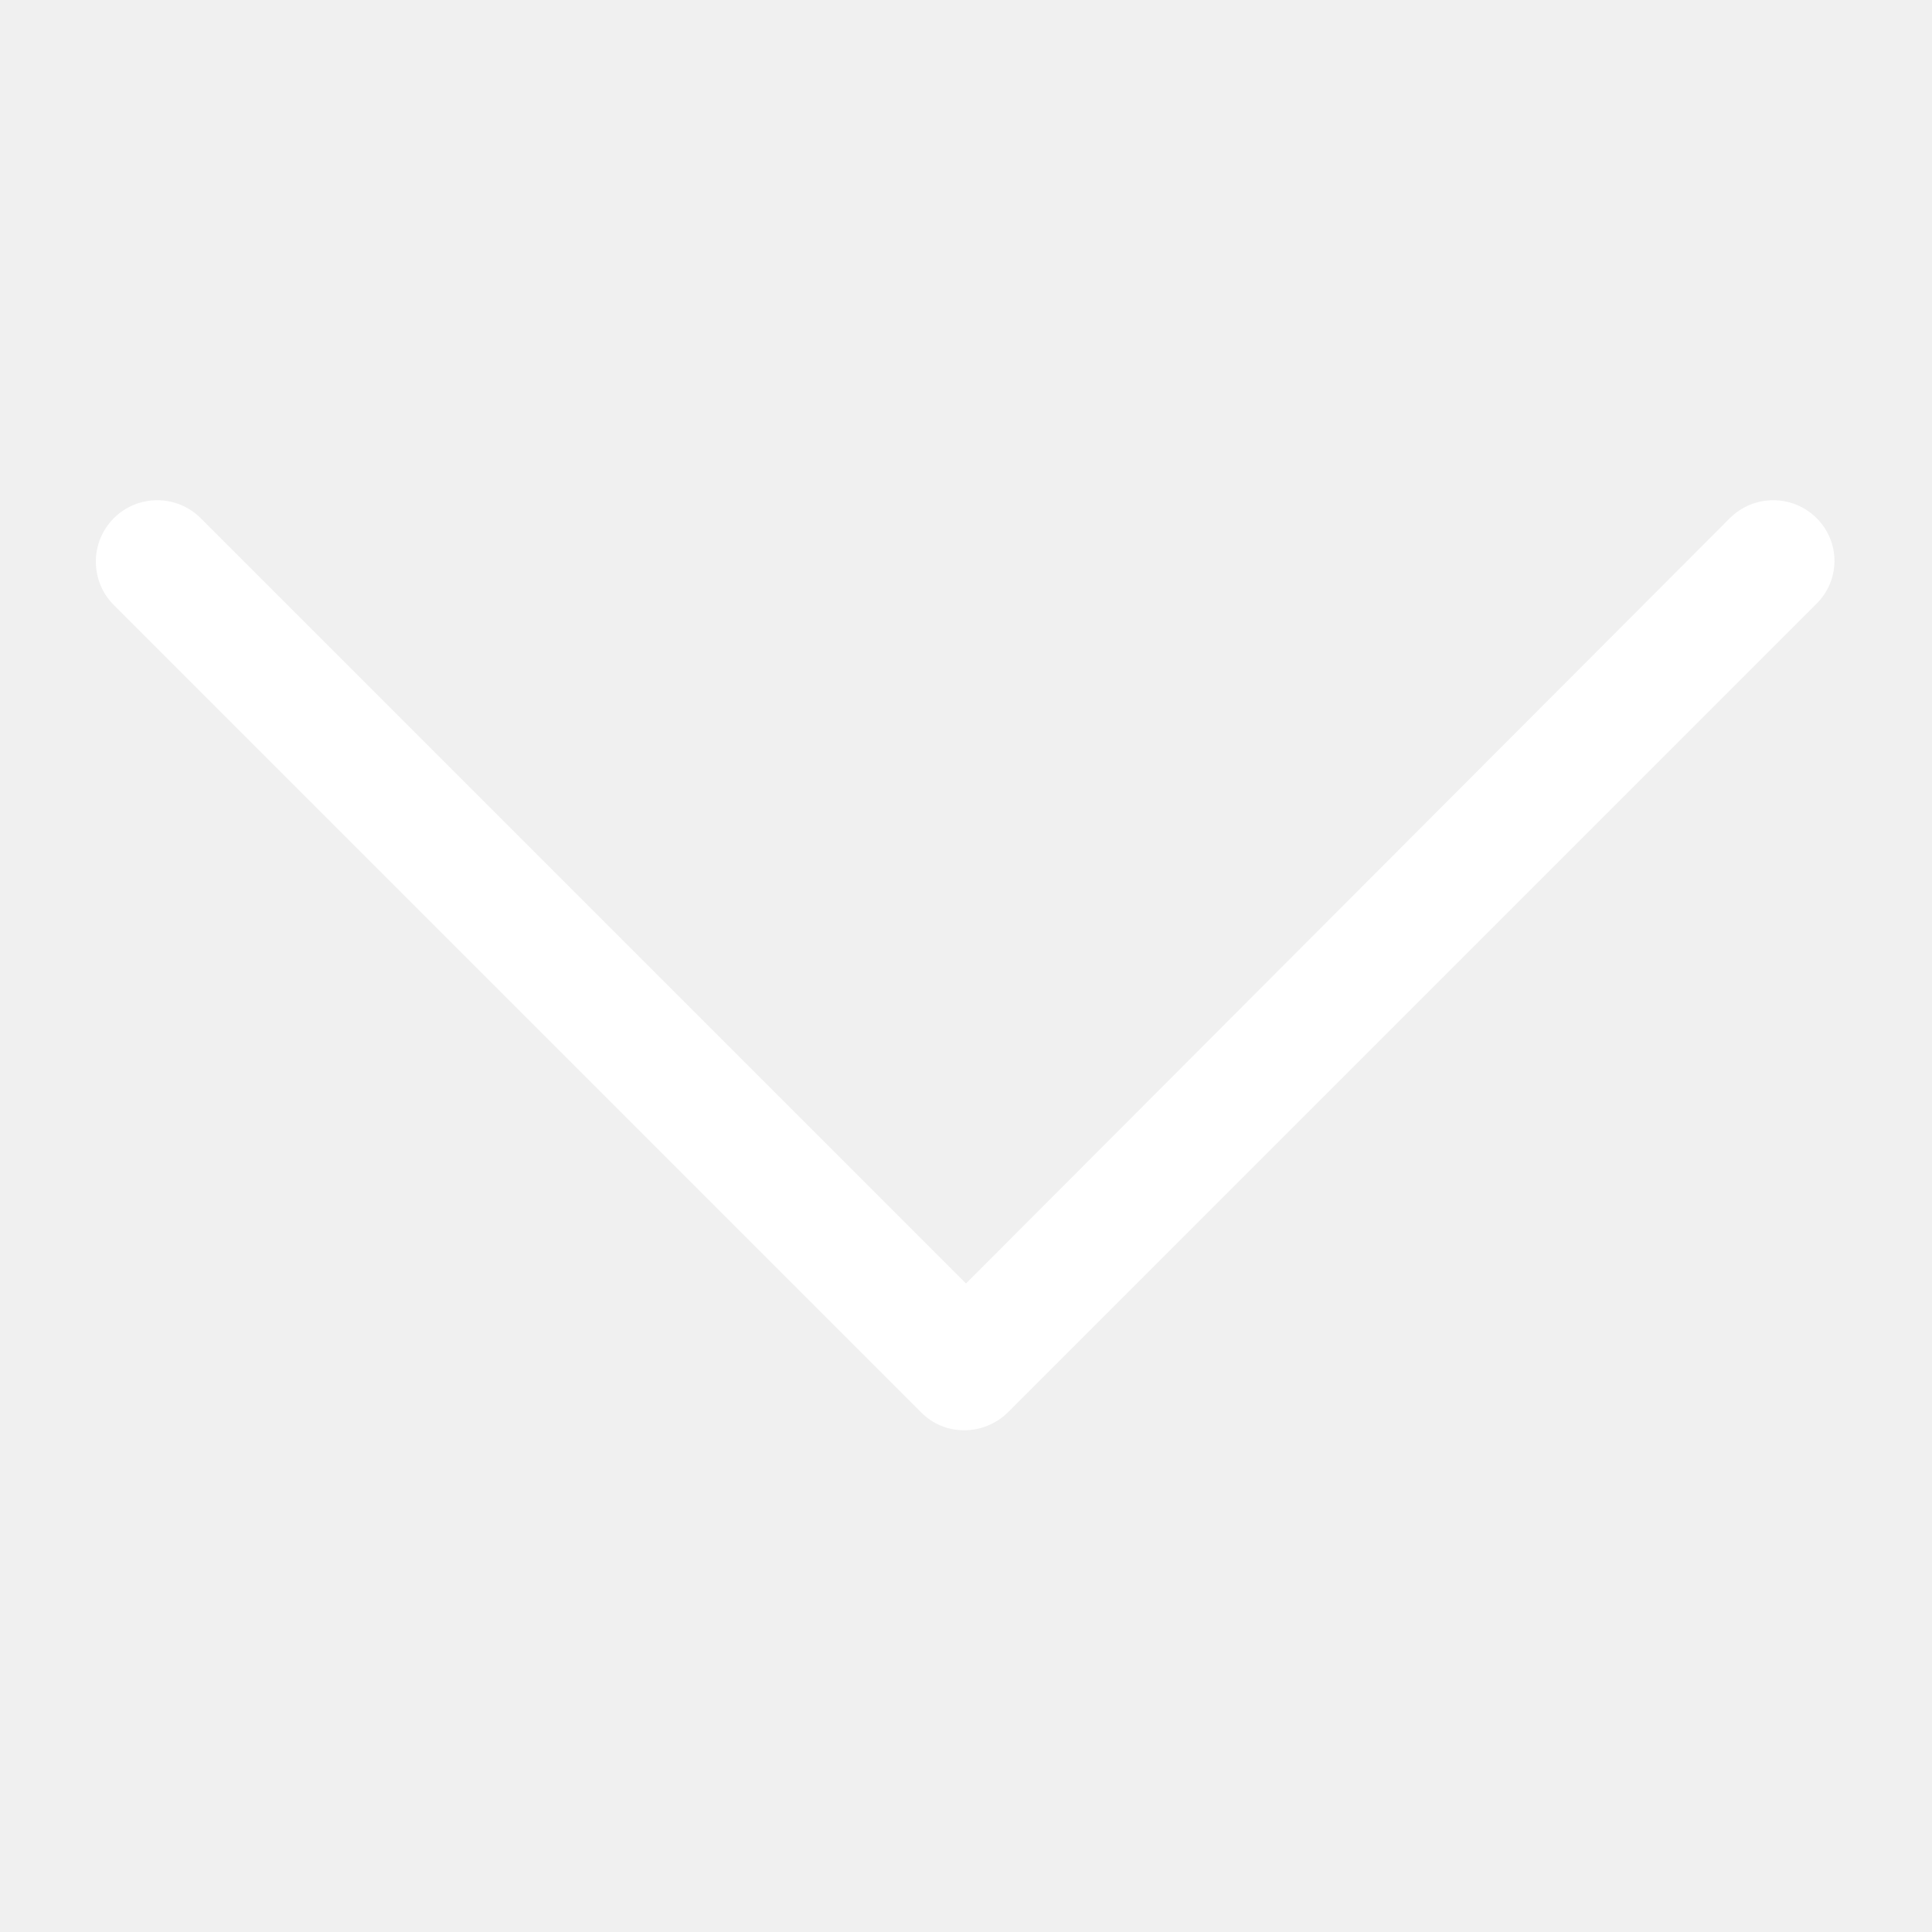
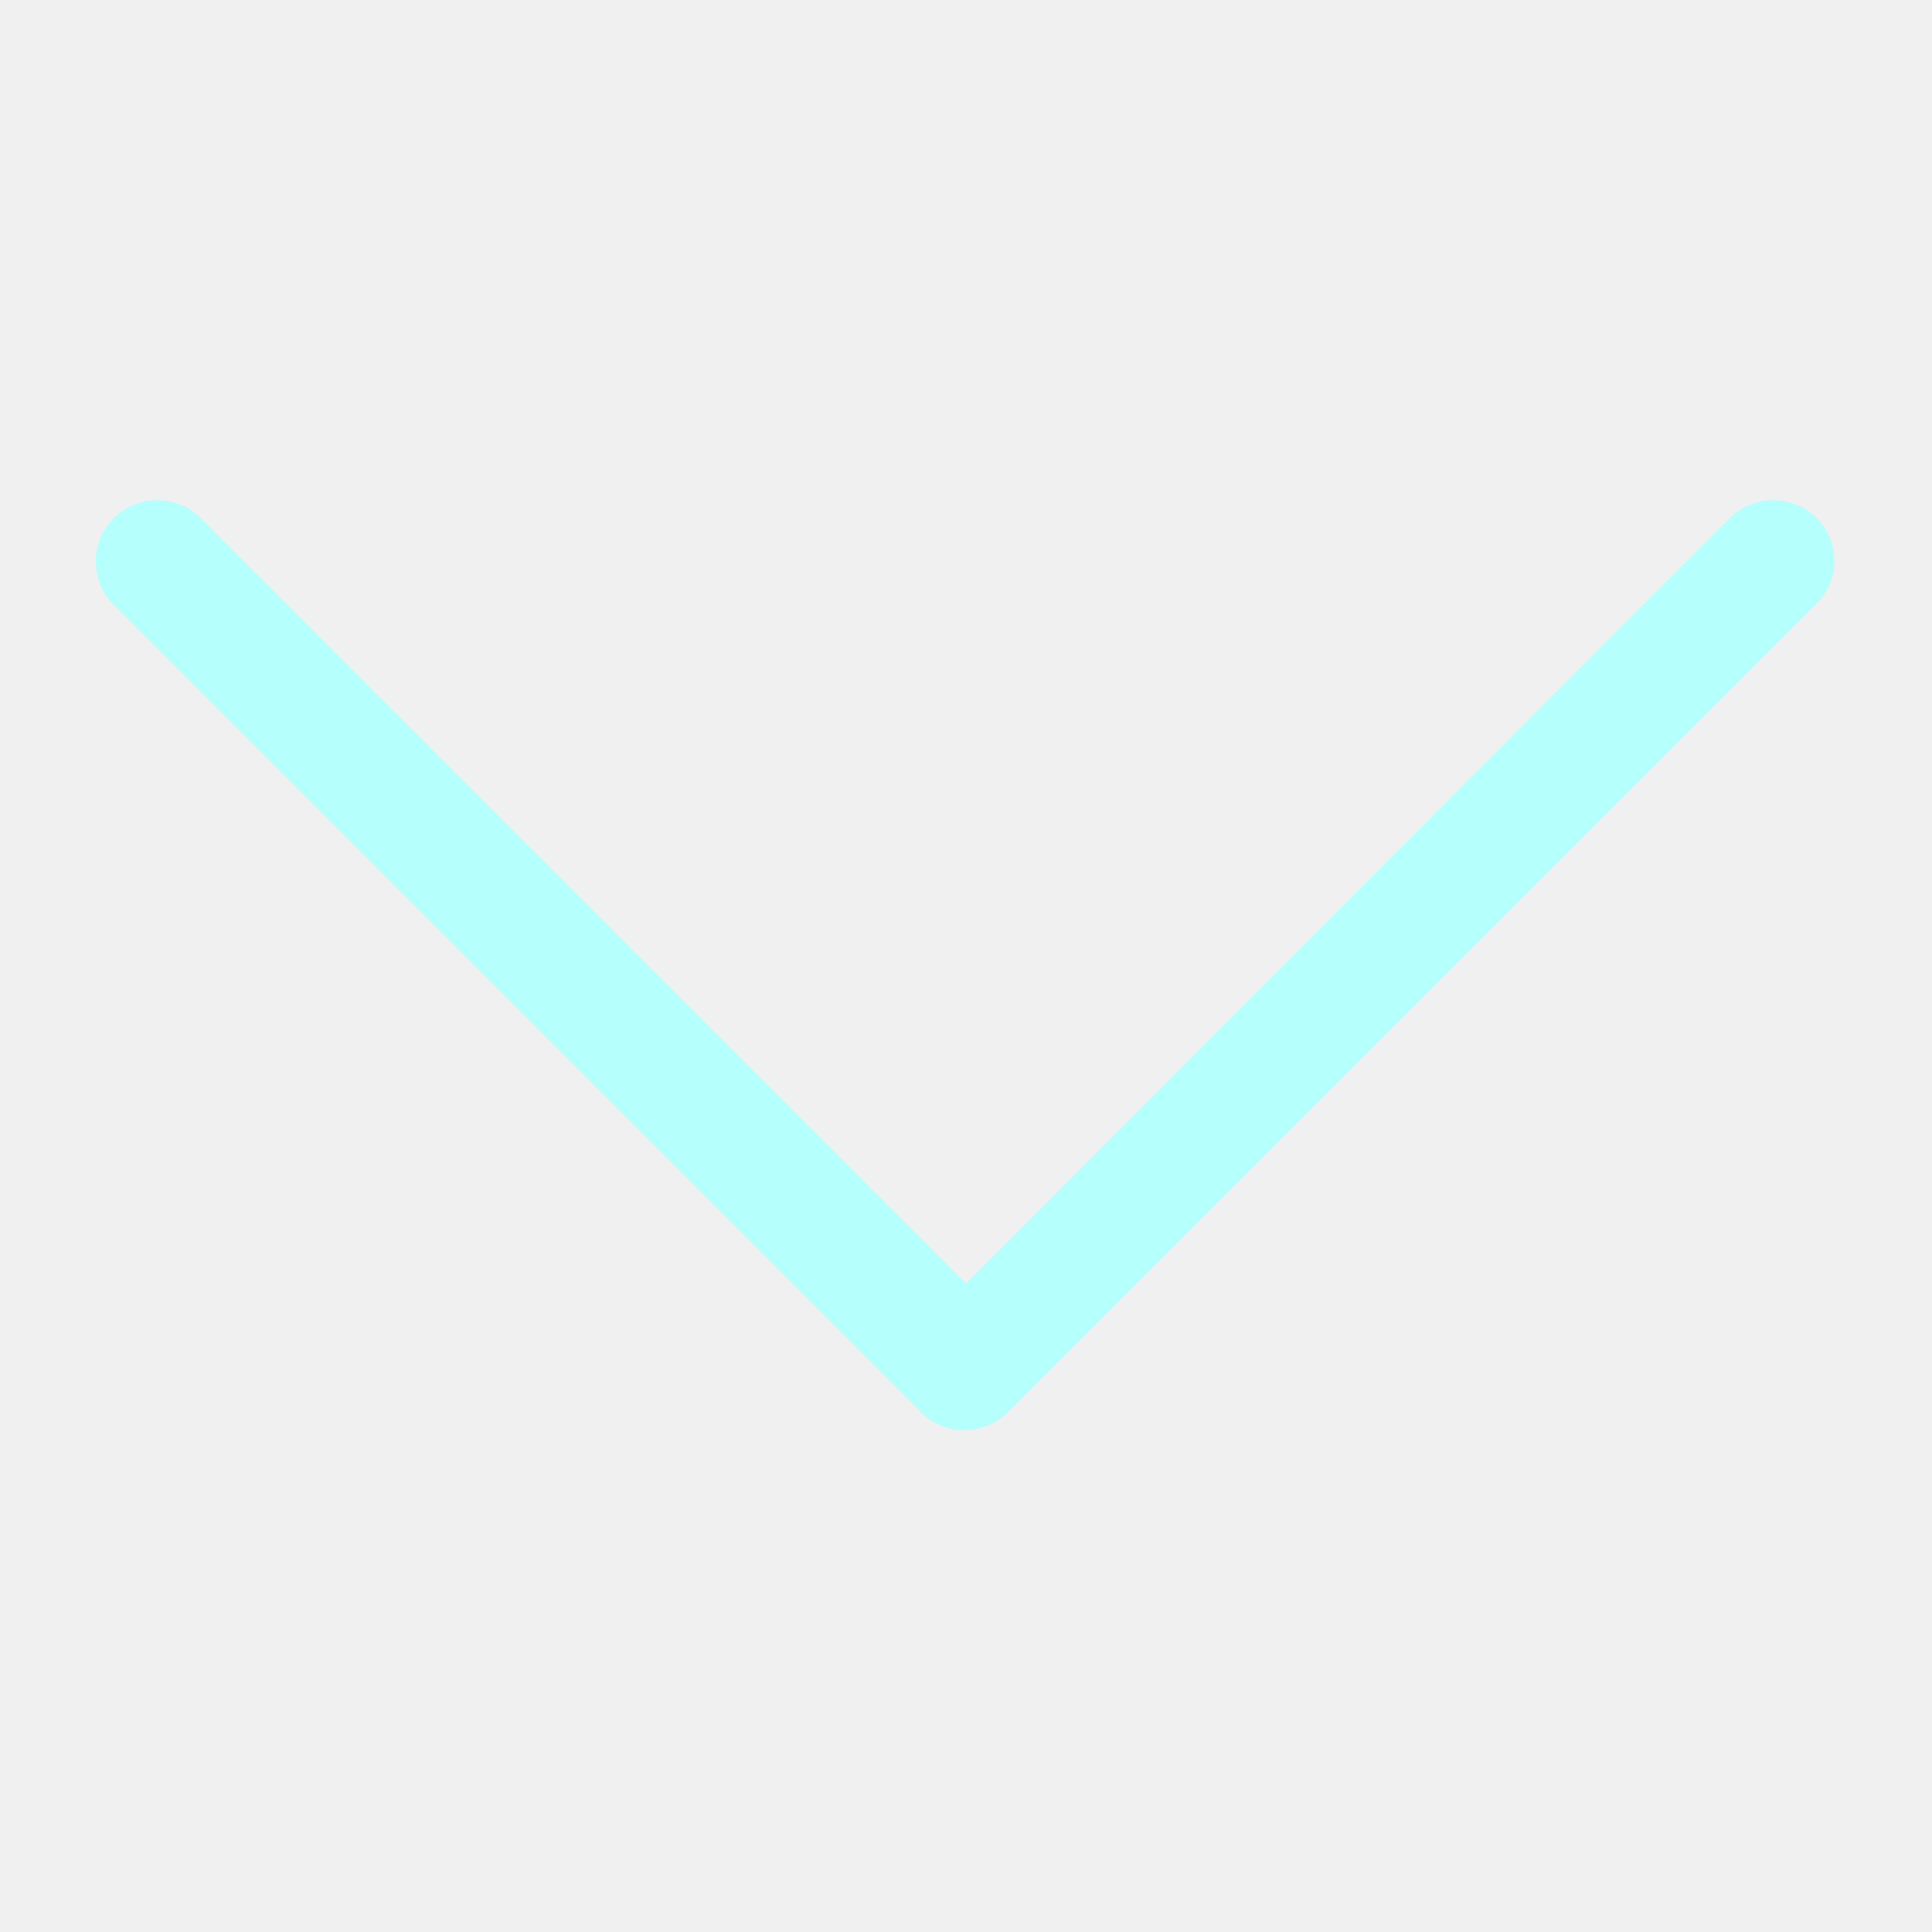
<svg xmlns="http://www.w3.org/2000/svg" version="1.1" viewBox="0 0 129 129" enable-background="new 0 0 129 129" width="512px" height="512px">
  <g>
-     <path d="m121.3,34.6c-1.6-1.6-4.2-1.6-5.8,0l-51,51.1-51.1-51.1c-1.6-1.6-4.2-1.6-5.8,0-1.6,1.6-1.6,4.2 0,5.8l53.9,53.9c0.8,0.8 1.8,1.2 2.9,1.2 1,0 2.1-0.4 2.9-1.2l53.9-53.9c1.7-1.6 1.7-4.2 0.1-5.8z" fill="#FFFFFF" />
+     <path d="m121.3,34.6c-1.6-1.6-4.2-1.6-5.8,0l-51,51.1-51.1-51.1c-1.6-1.6-4.2-1.6-5.8,0-1.6,1.6-1.6,4.2 0,5.8l53.9,53.9c0.8,0.8 1.8,1.2 2.9,1.2 1,0 2.1-0.4 2.9-1.2l53.9-53.9c1.7-1.6 1.7-4.2 0.1-5.8z" fill="#b5fffc" />
  </g>
</svg>
